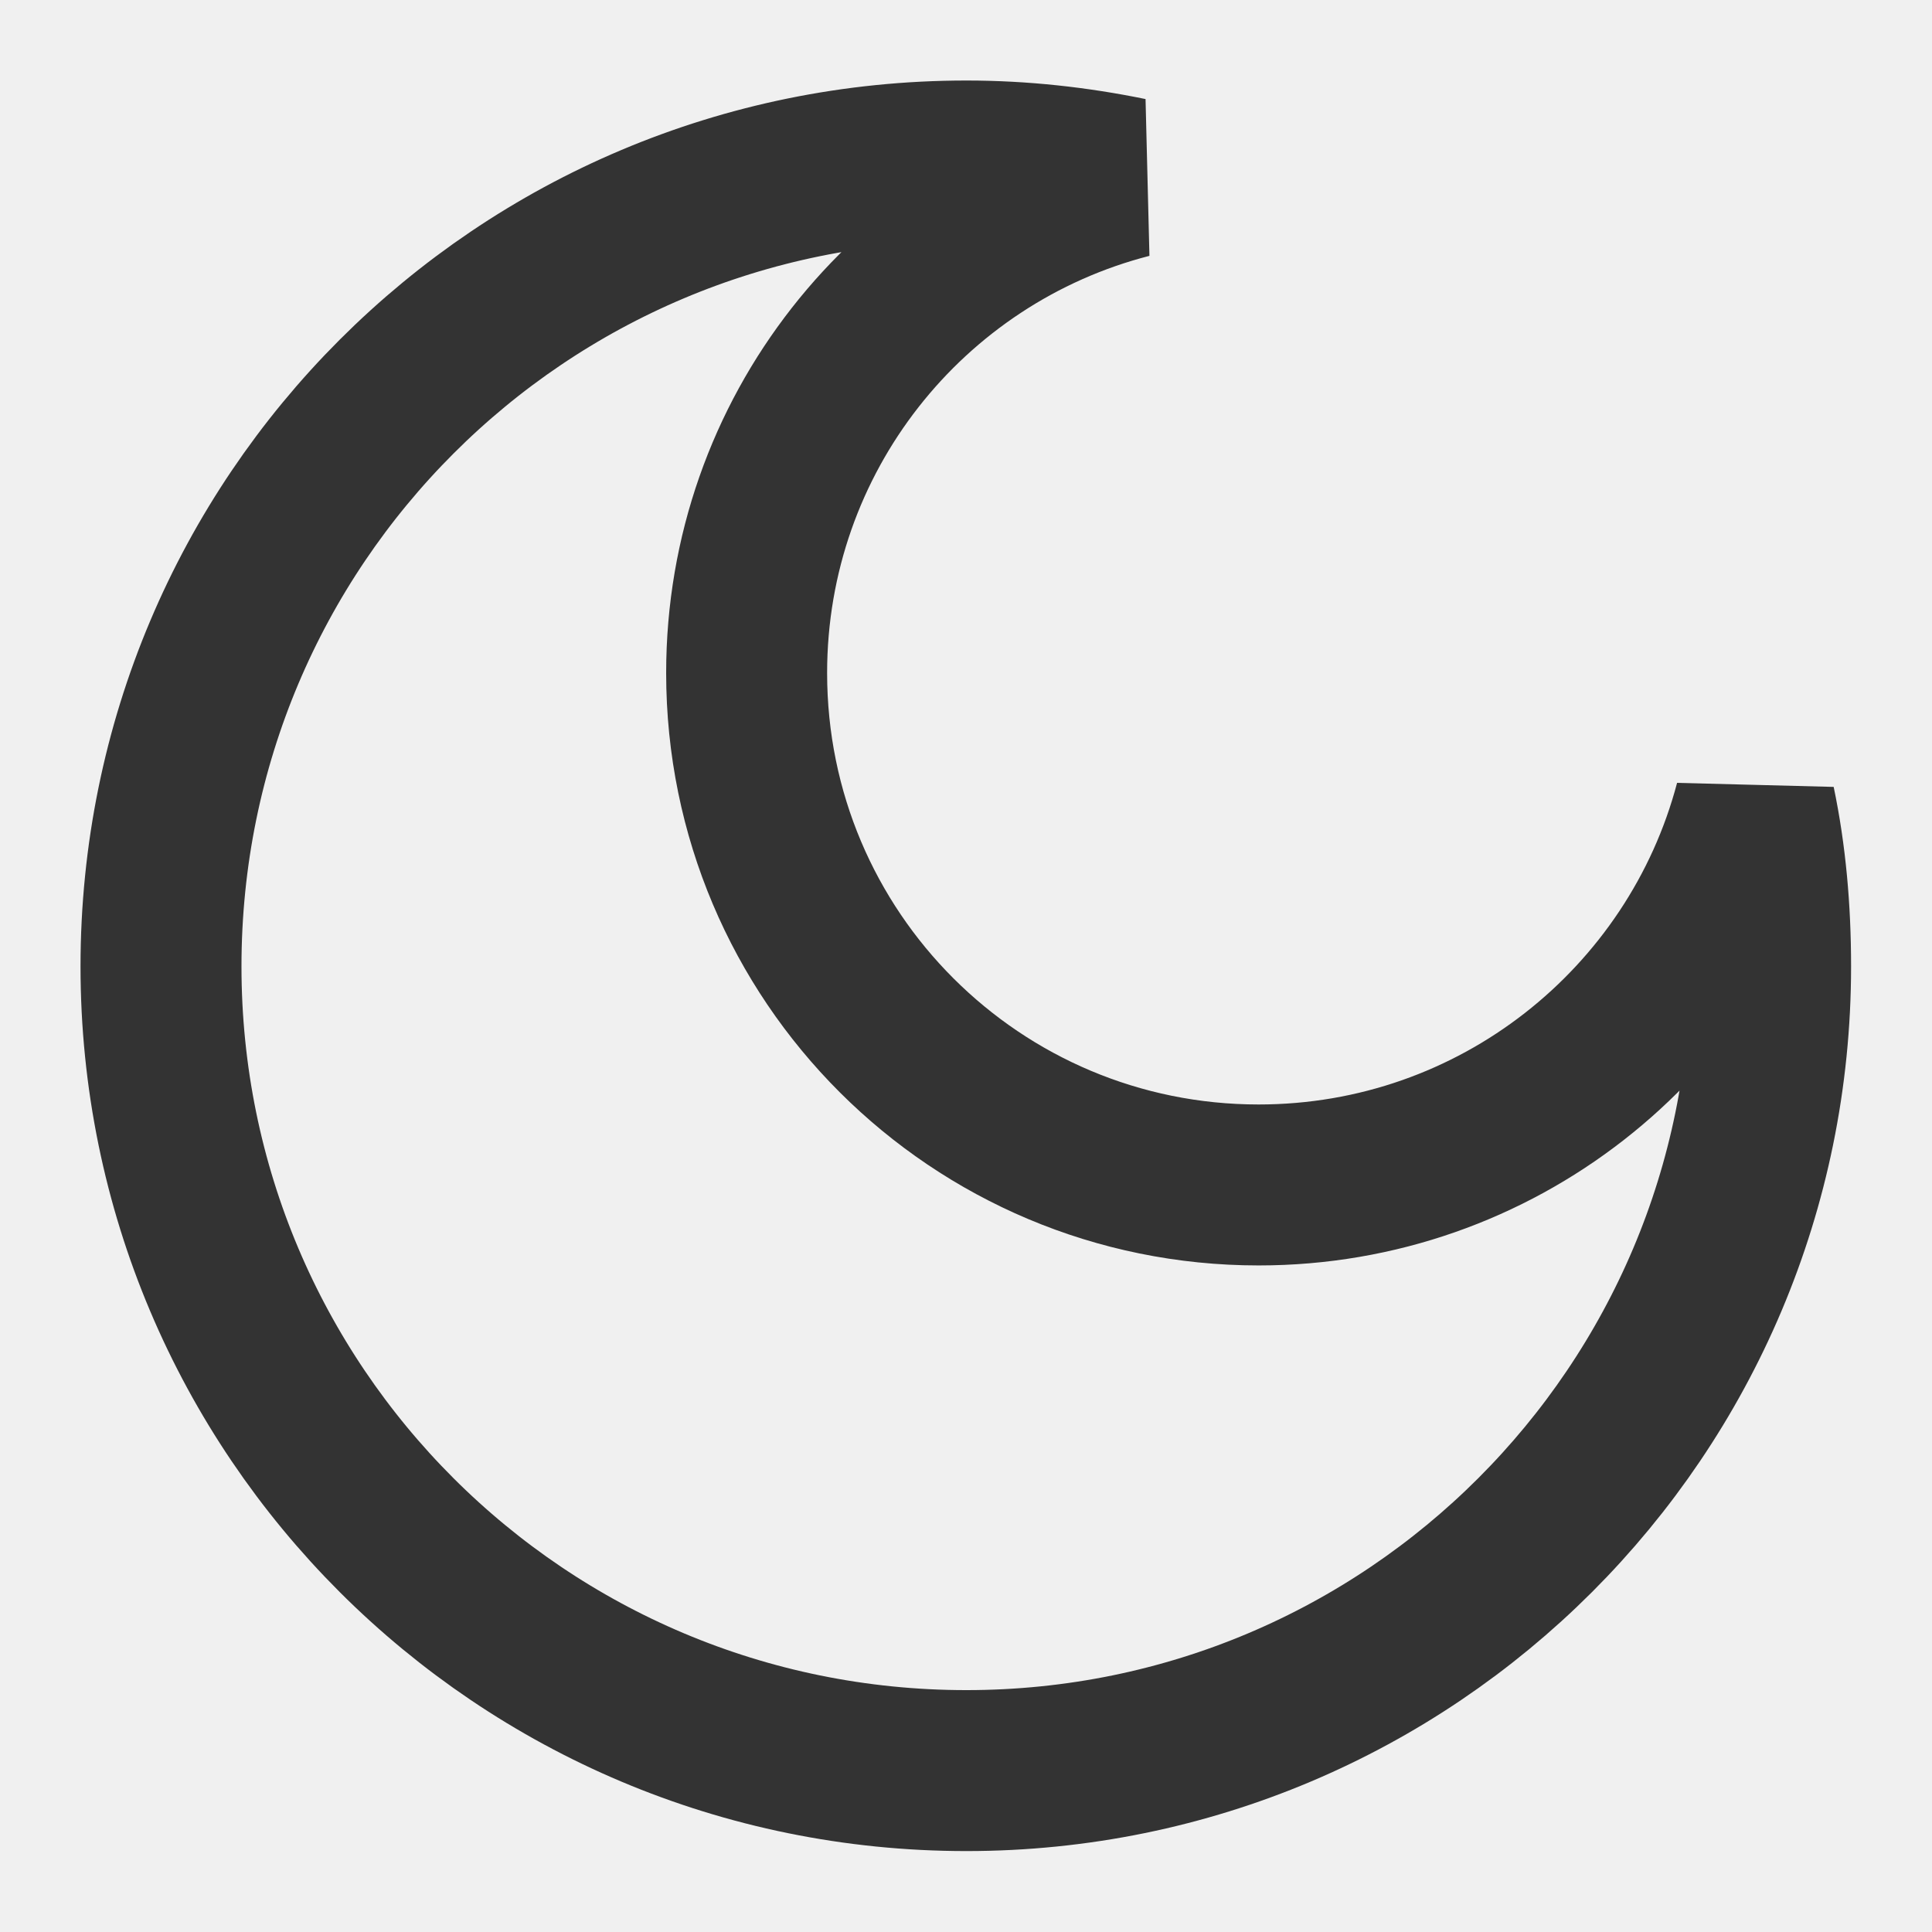
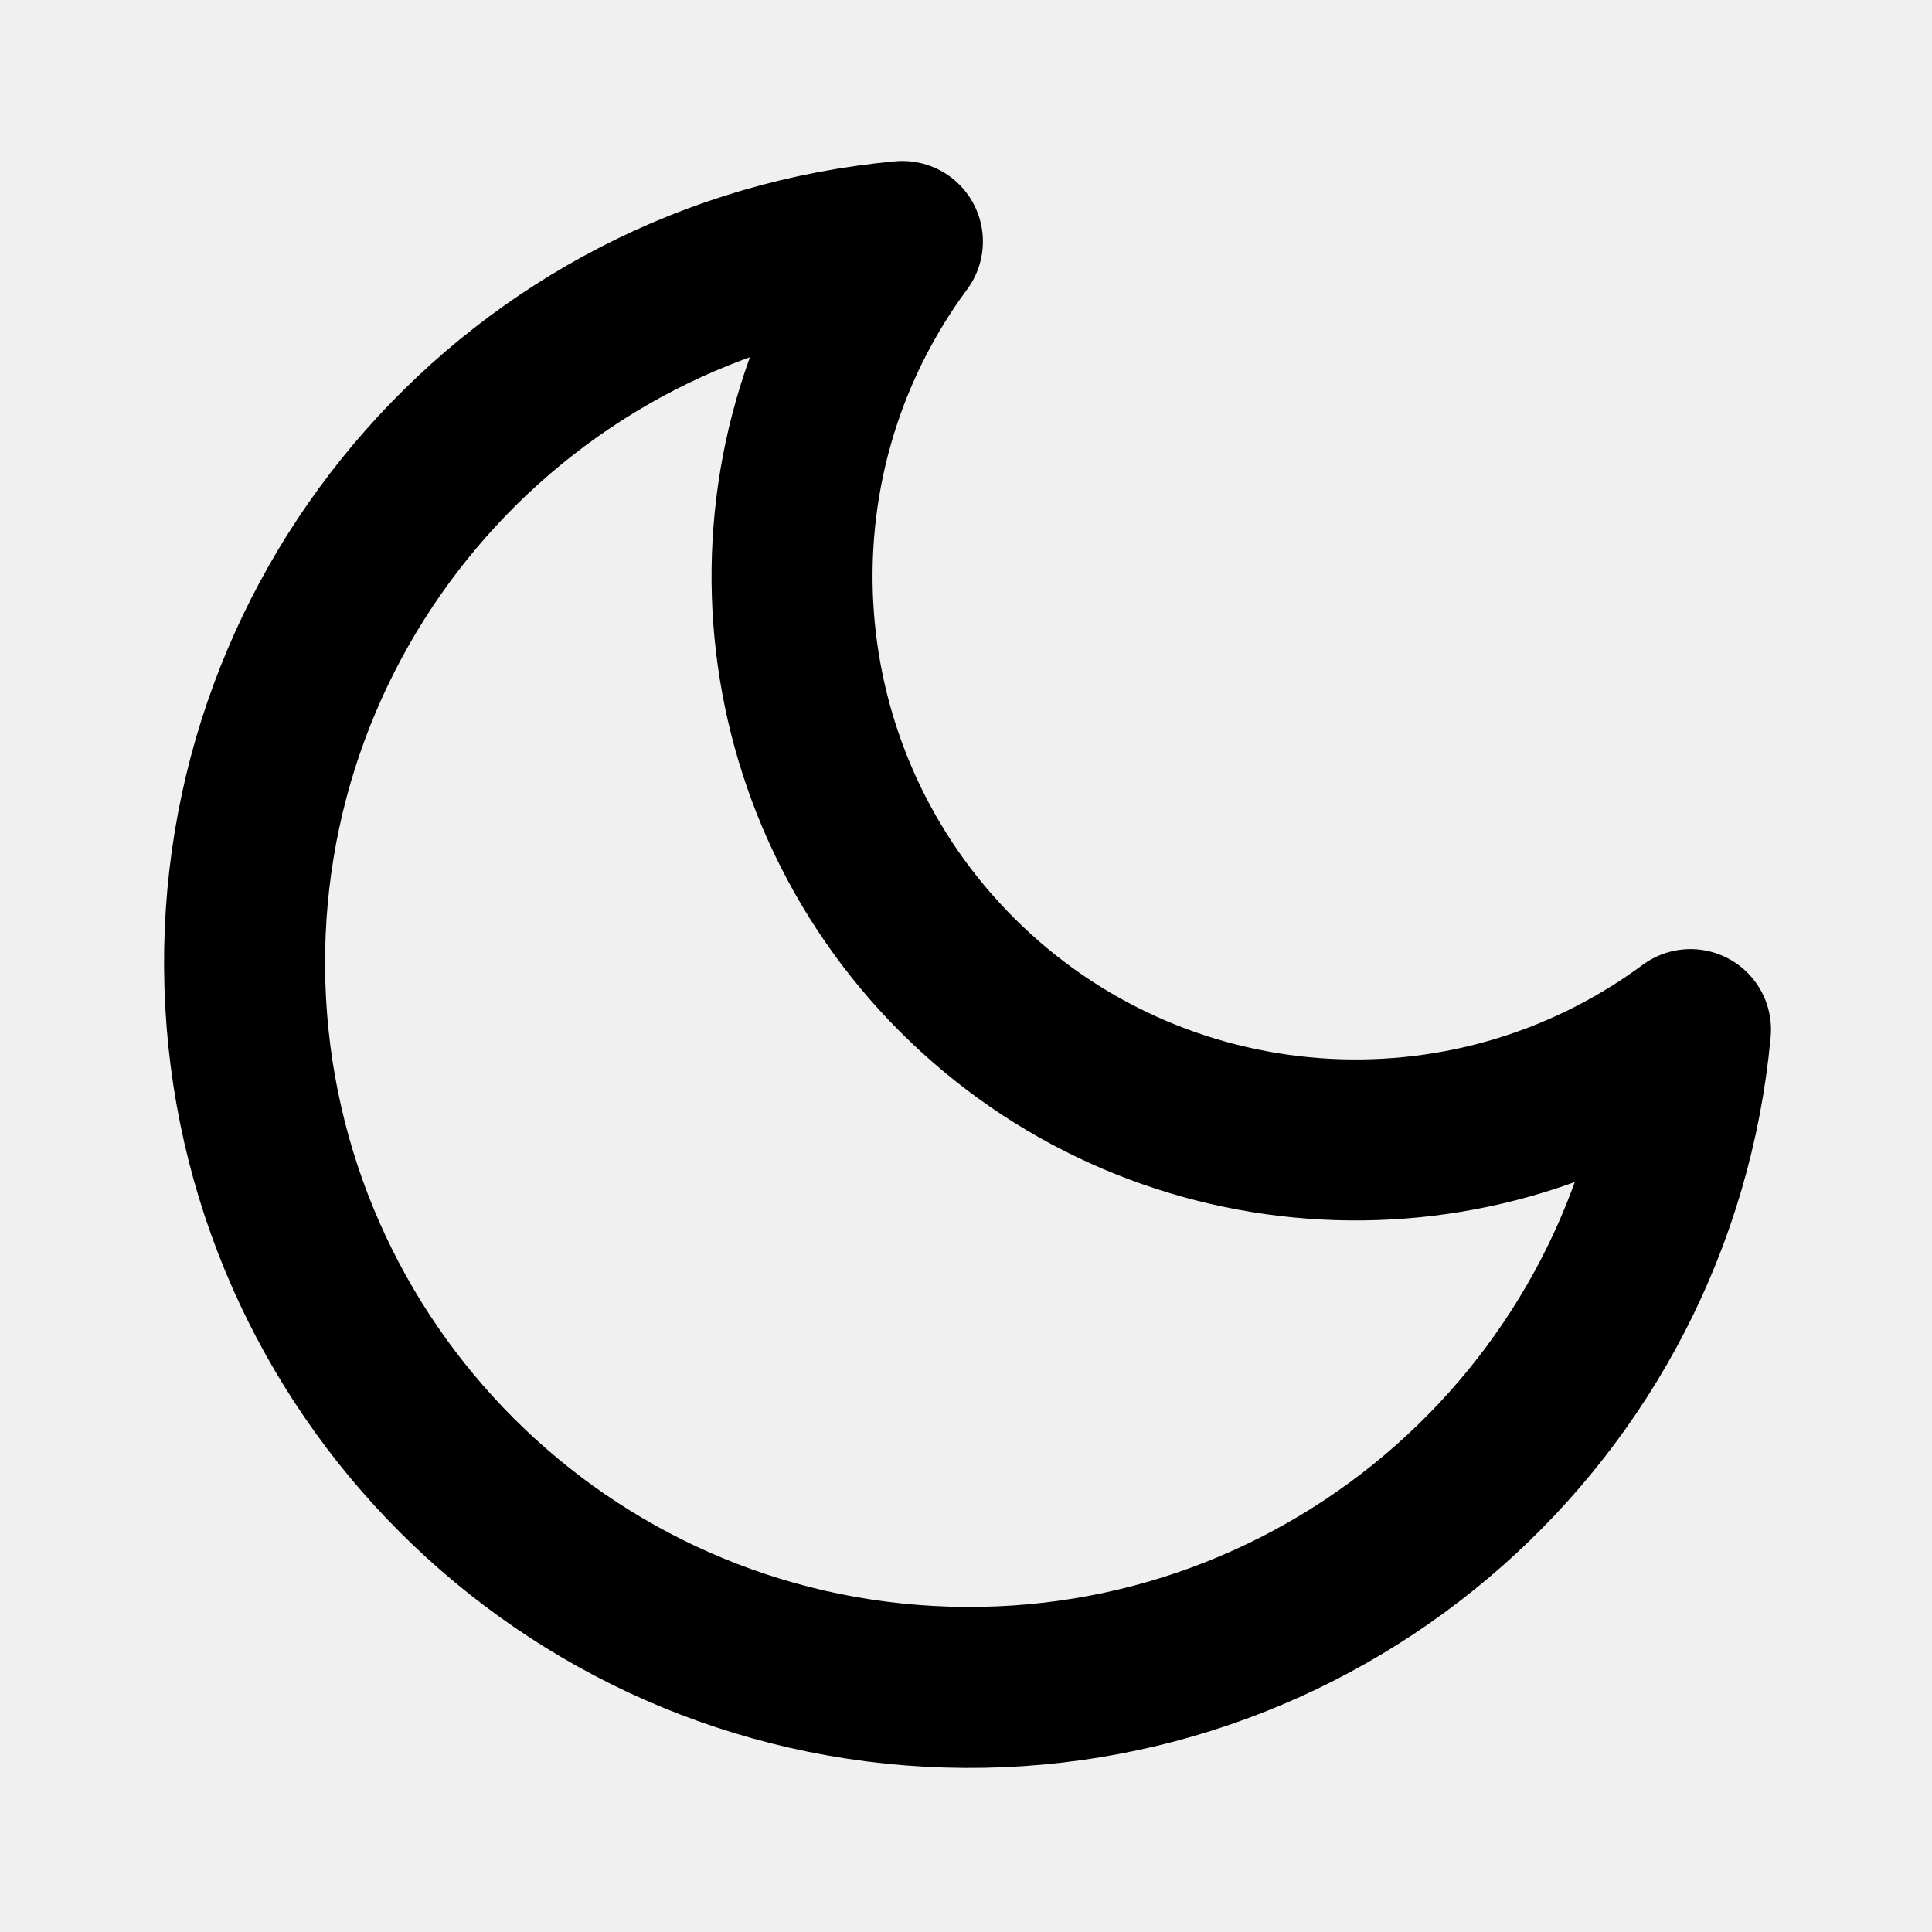
- <svg xmlns="http://www.w3.org/2000/svg" xmlns:xlink="http://www.w3.org/1999/xlink" width="16" height="16" fill="none" viewBox="0 0 16 16">
-   <defs>
-     <rect id="path_0" width="16" height="16" x="0" y="0" />
-   </defs>
-   <g opacity="1" transform="translate(0 0) rotate(0 8 8)">
-     <mask id="bg-mask-0" fill="#fff">
-       <use xlink:href="#path_0" />
-     </mask>
-     <g mask="url(#bg-mask-0)">
-       <path id="路径 1" style="stroke:#333;stroke-width:1.333;stroke-opacity:1;stroke-dasharray:0 0" d="M6.67,0C2.98,0 0,2.98 0,6.67C0,10.35 2.98,13.33 6.67,13.33C10.35,13.33 13.33,10.35 13.33,6.67C13.33,6.2 13.29,5.75 13.2,5.32C12.72,7.14 11.06,8.48 9.09,8.48C6.75,8.48 4.85,6.59 4.85,4.24C4.85,2.27 6.19,0.61 8.02,0.14C7.58,0.05 7.13,0 6.67,0Z" transform="translate(1.333333 1.333333) rotate(0 6.666667 6.666667)" />
-     </g>
-   </g>
+ <svg xmlns="http://www.w3.org/2000/svg" width="16" height="16" viewBox="0 0 24 24" fill="none" stroke="currentColor" stroke-width="2" stroke-linecap="round" stroke-linejoin="round" class="feather feather-moon">
+   <path d="M21 12.79A9 9 0 1 1 11.21 3 7 7 0 0 0 21 12.79z" />
</svg>
